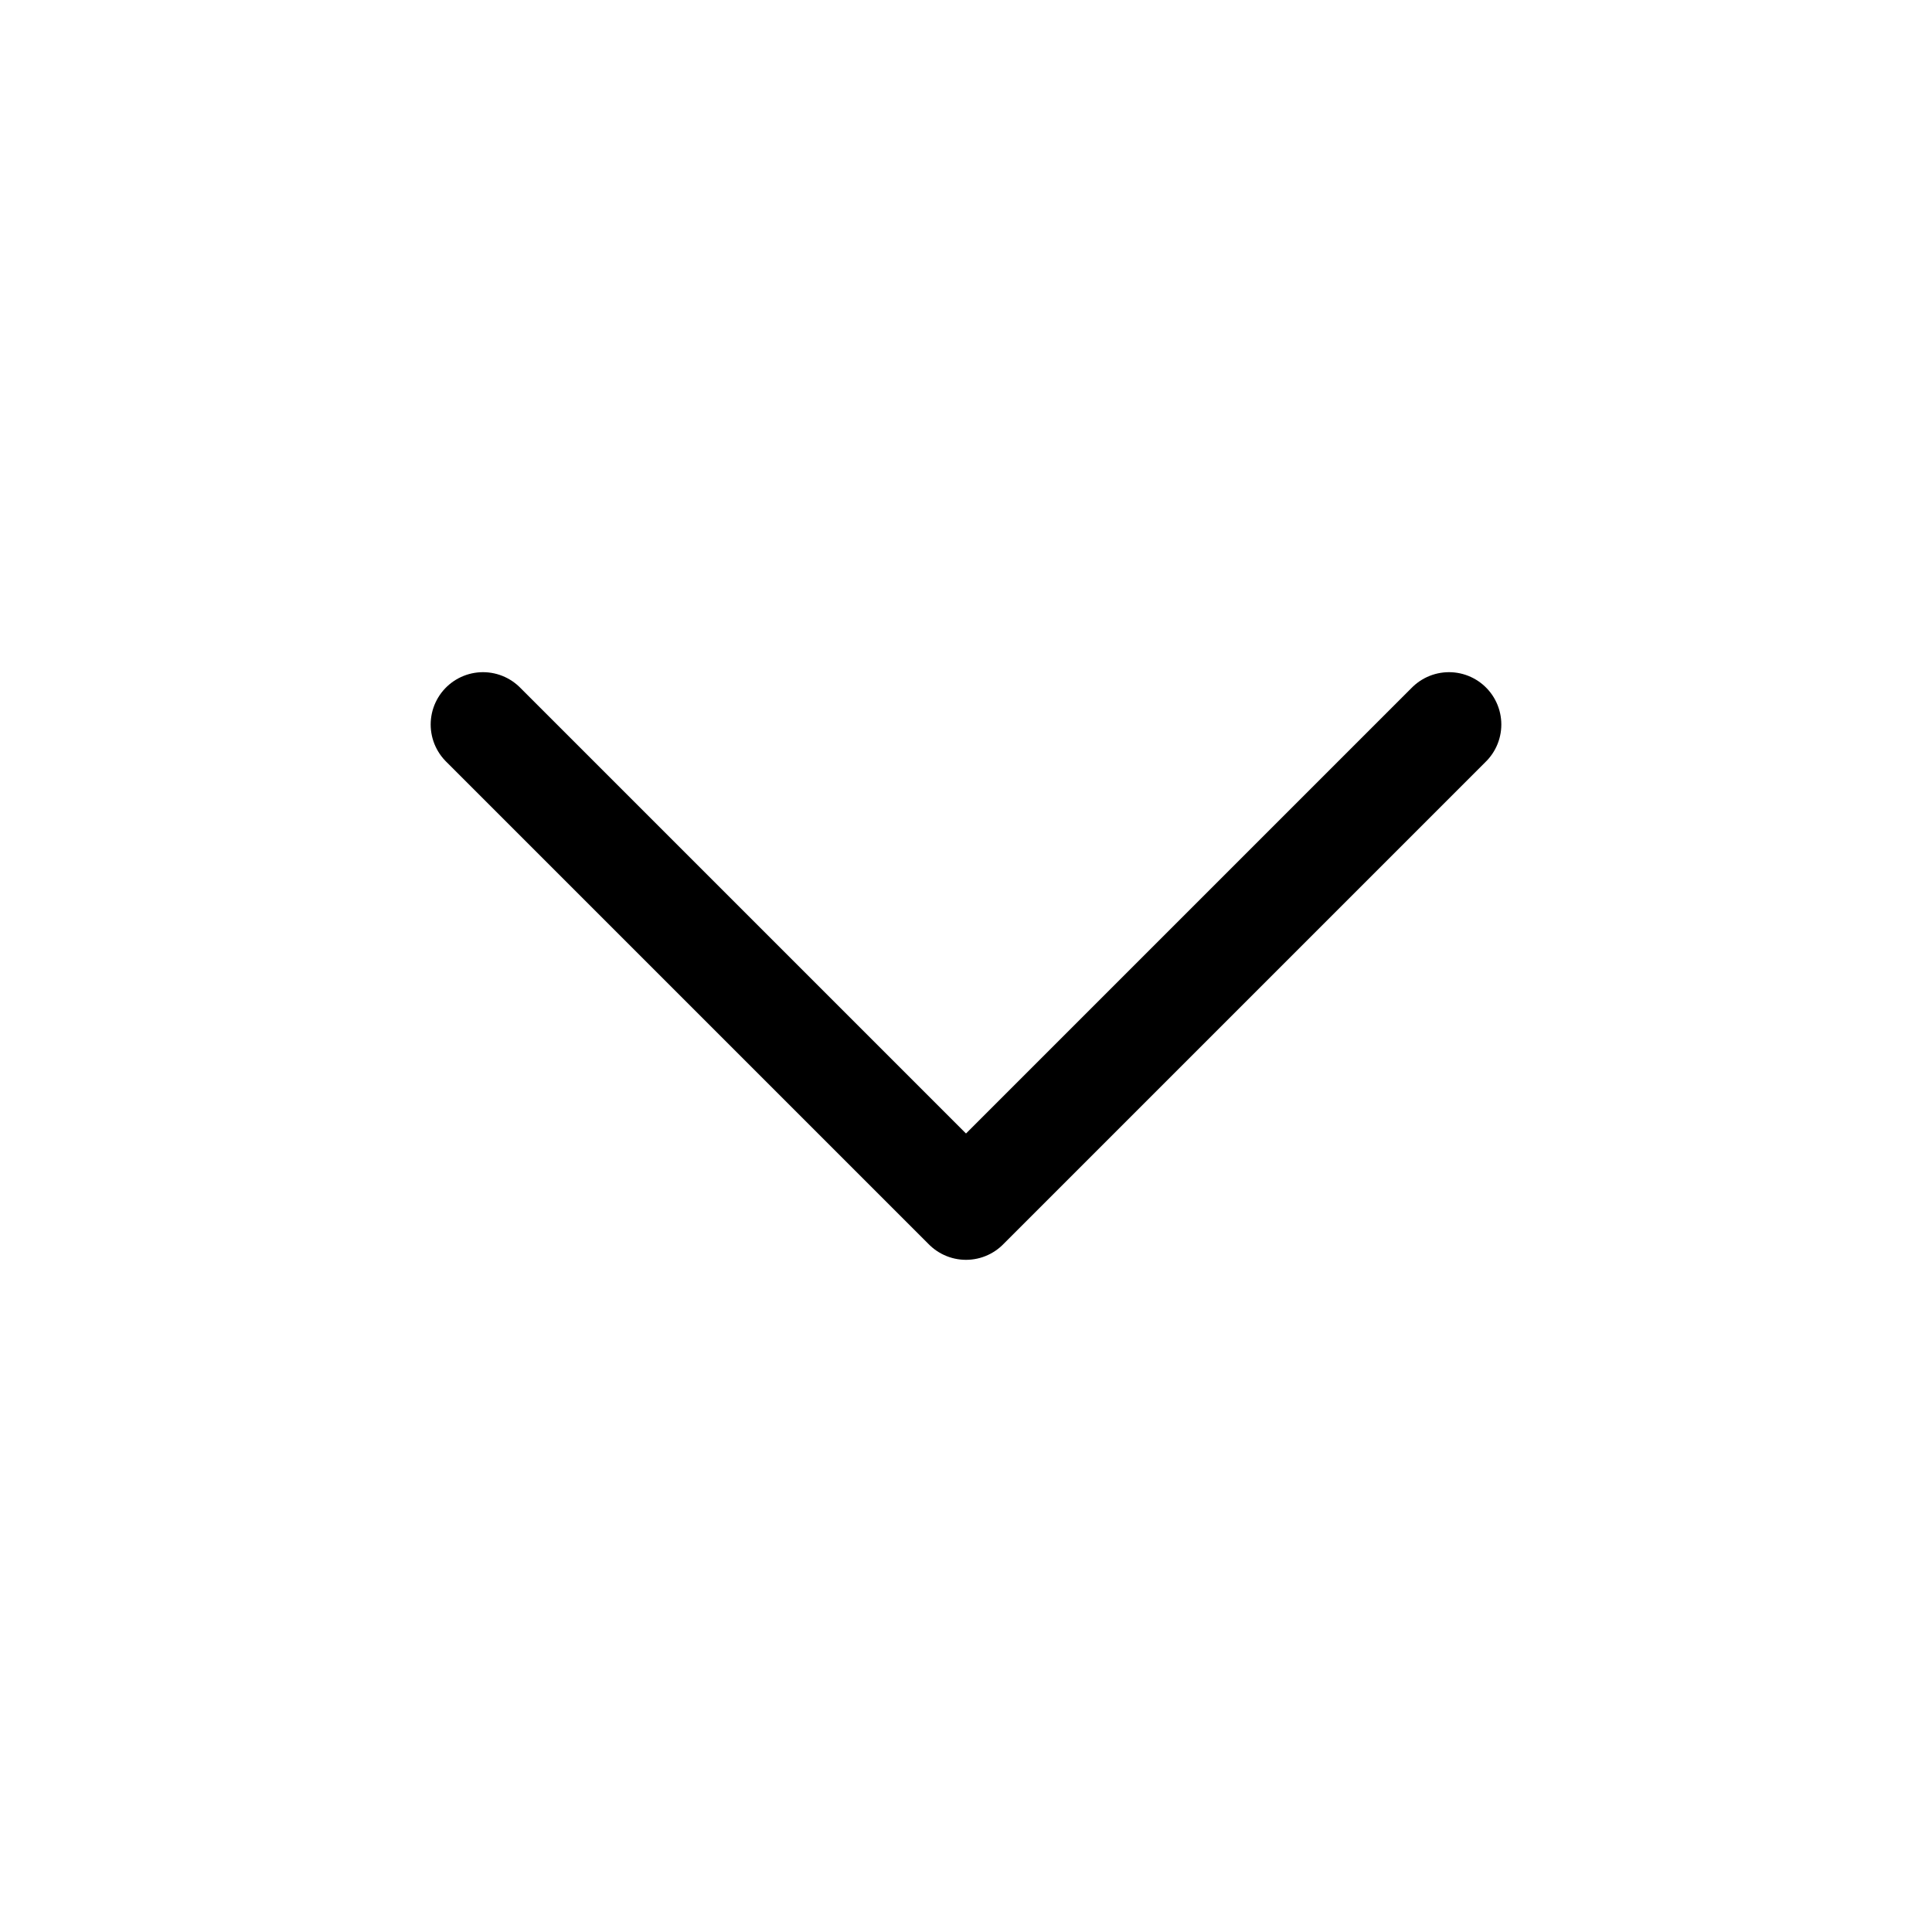
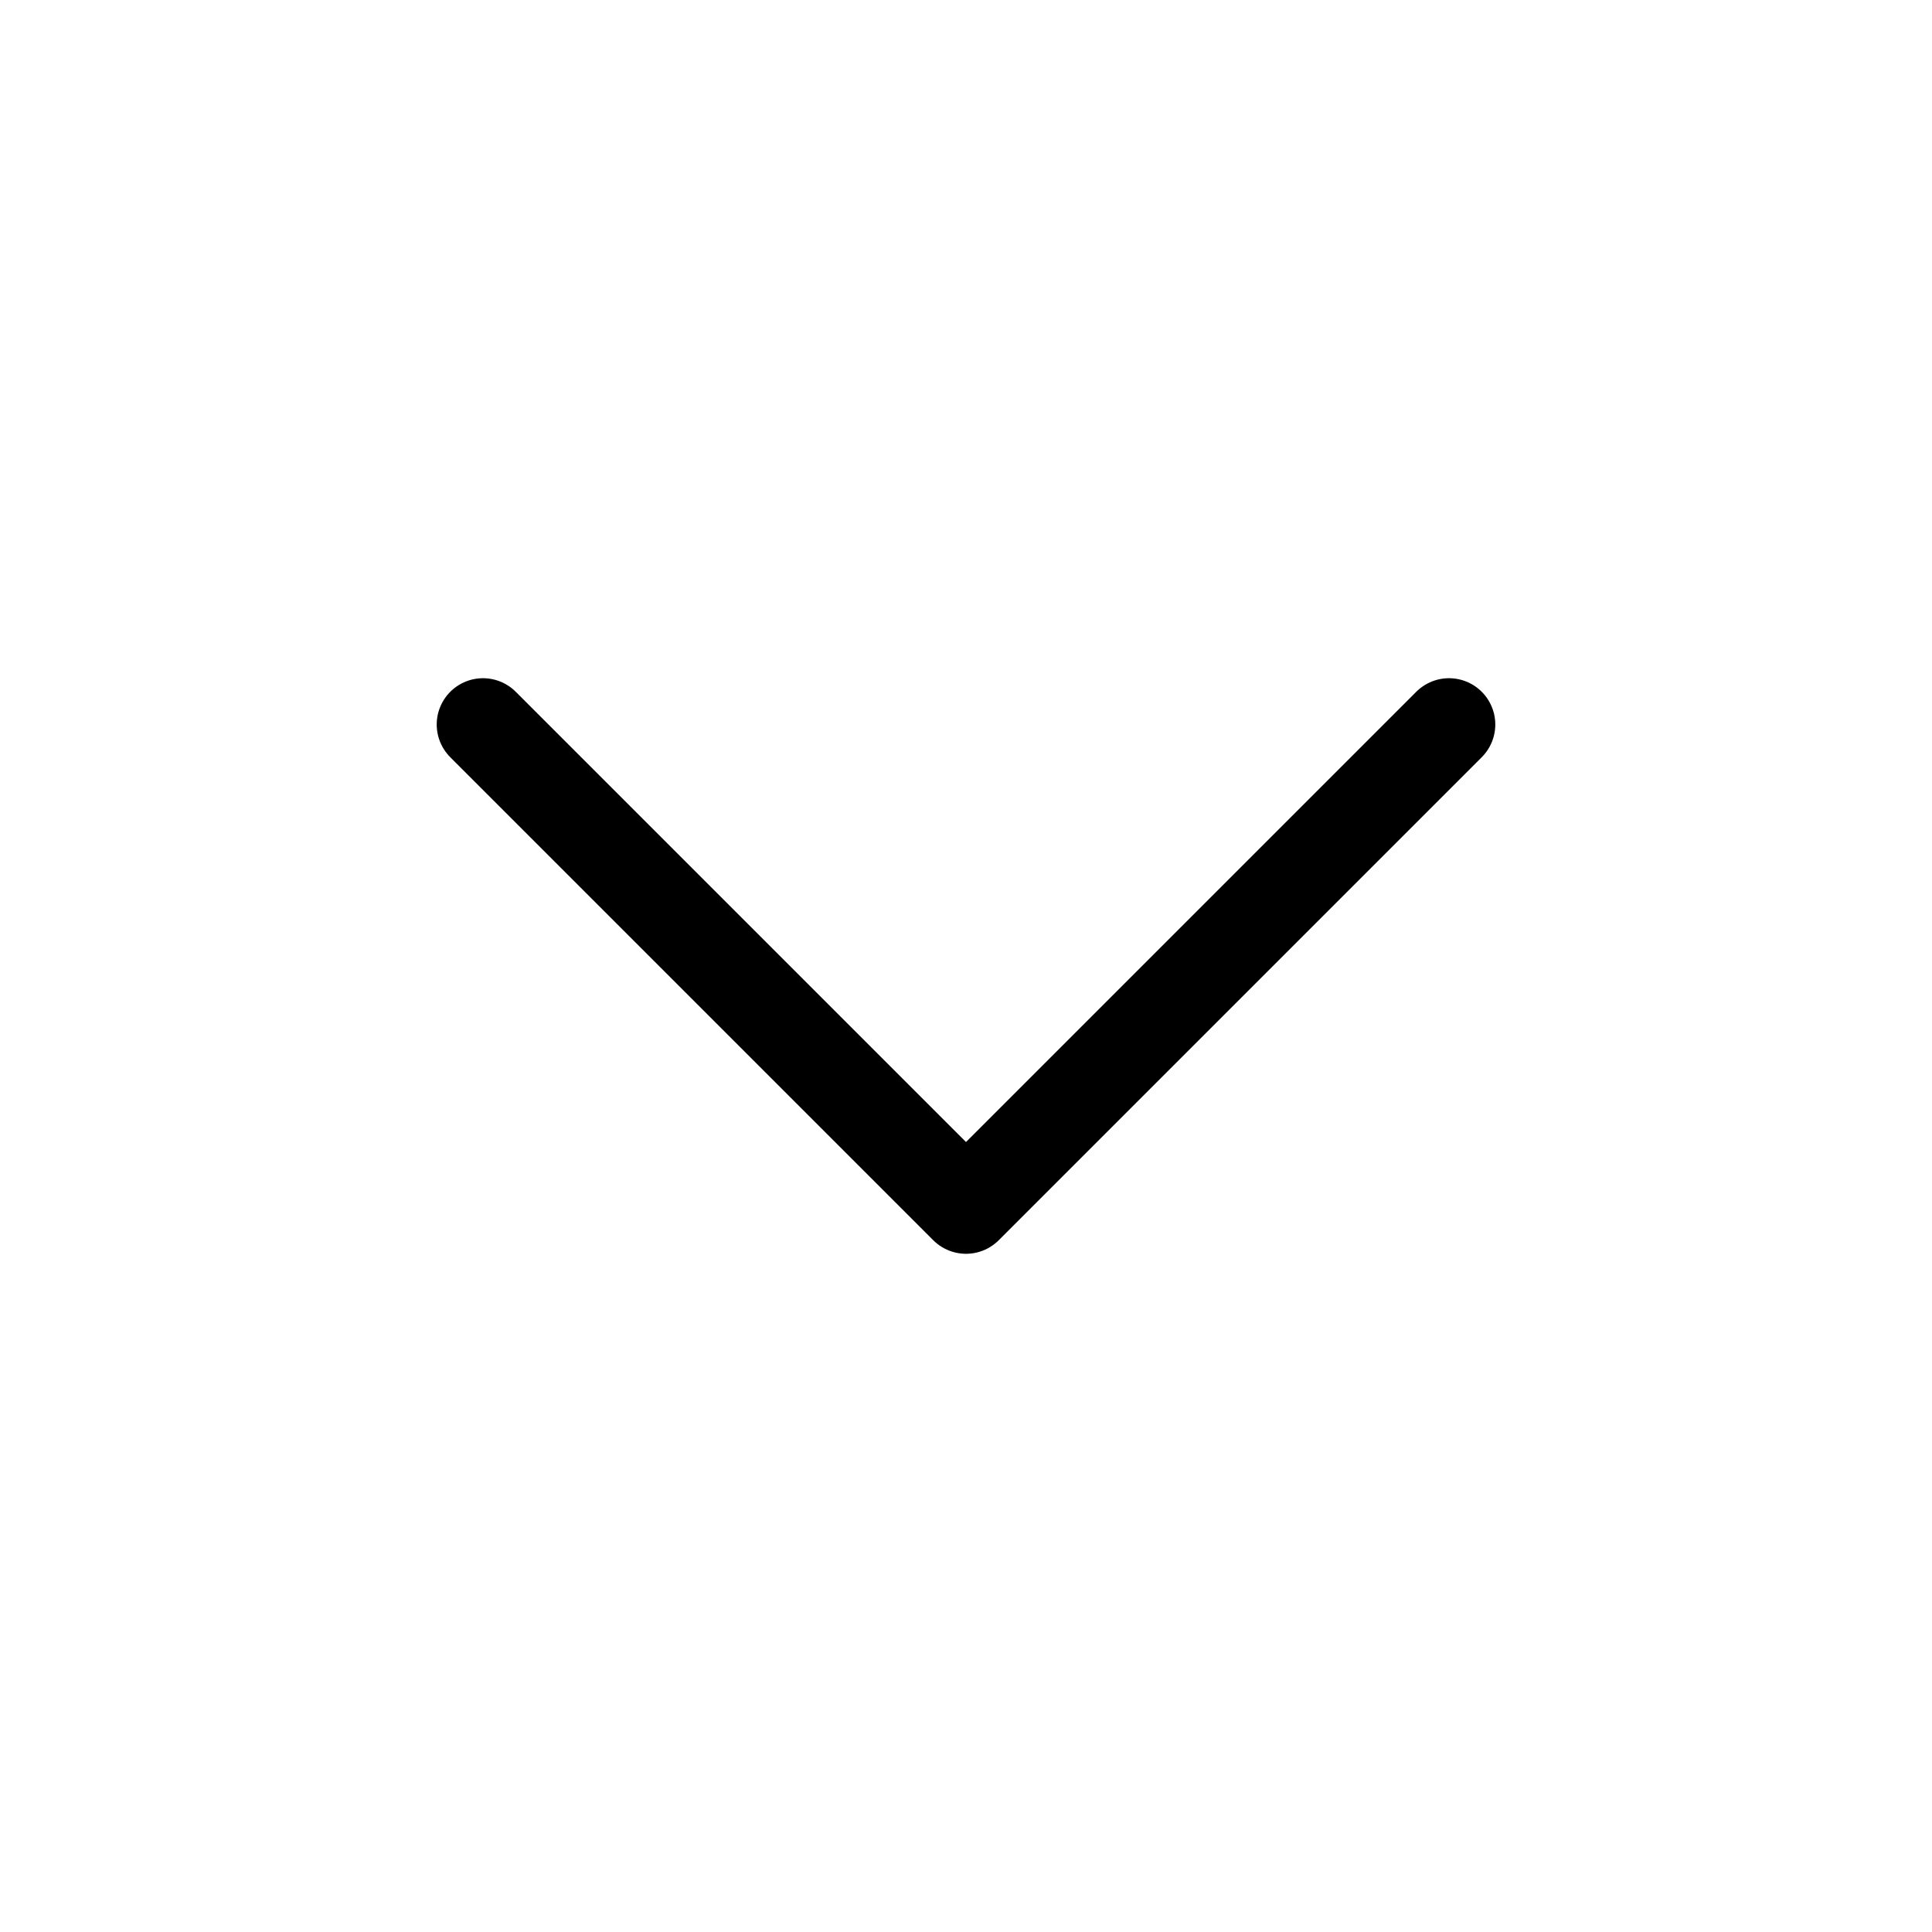
- <svg xmlns="http://www.w3.org/2000/svg" viewBox="0 0 24 24" style="fill:none;stroke:#000000;stroke-width:1.3;stroke-linecap:round;stroke-linejoin:round;">
+ <svg xmlns="http://www.w3.org/2000/svg" viewBox="0 0 24 24" style="fill:none;stroke:#000000;stroke-width:1.15;stroke-linecap:round;stroke-linejoin:round;">
  <polyline points="6,9 12,15 18,9 " />
</svg>
